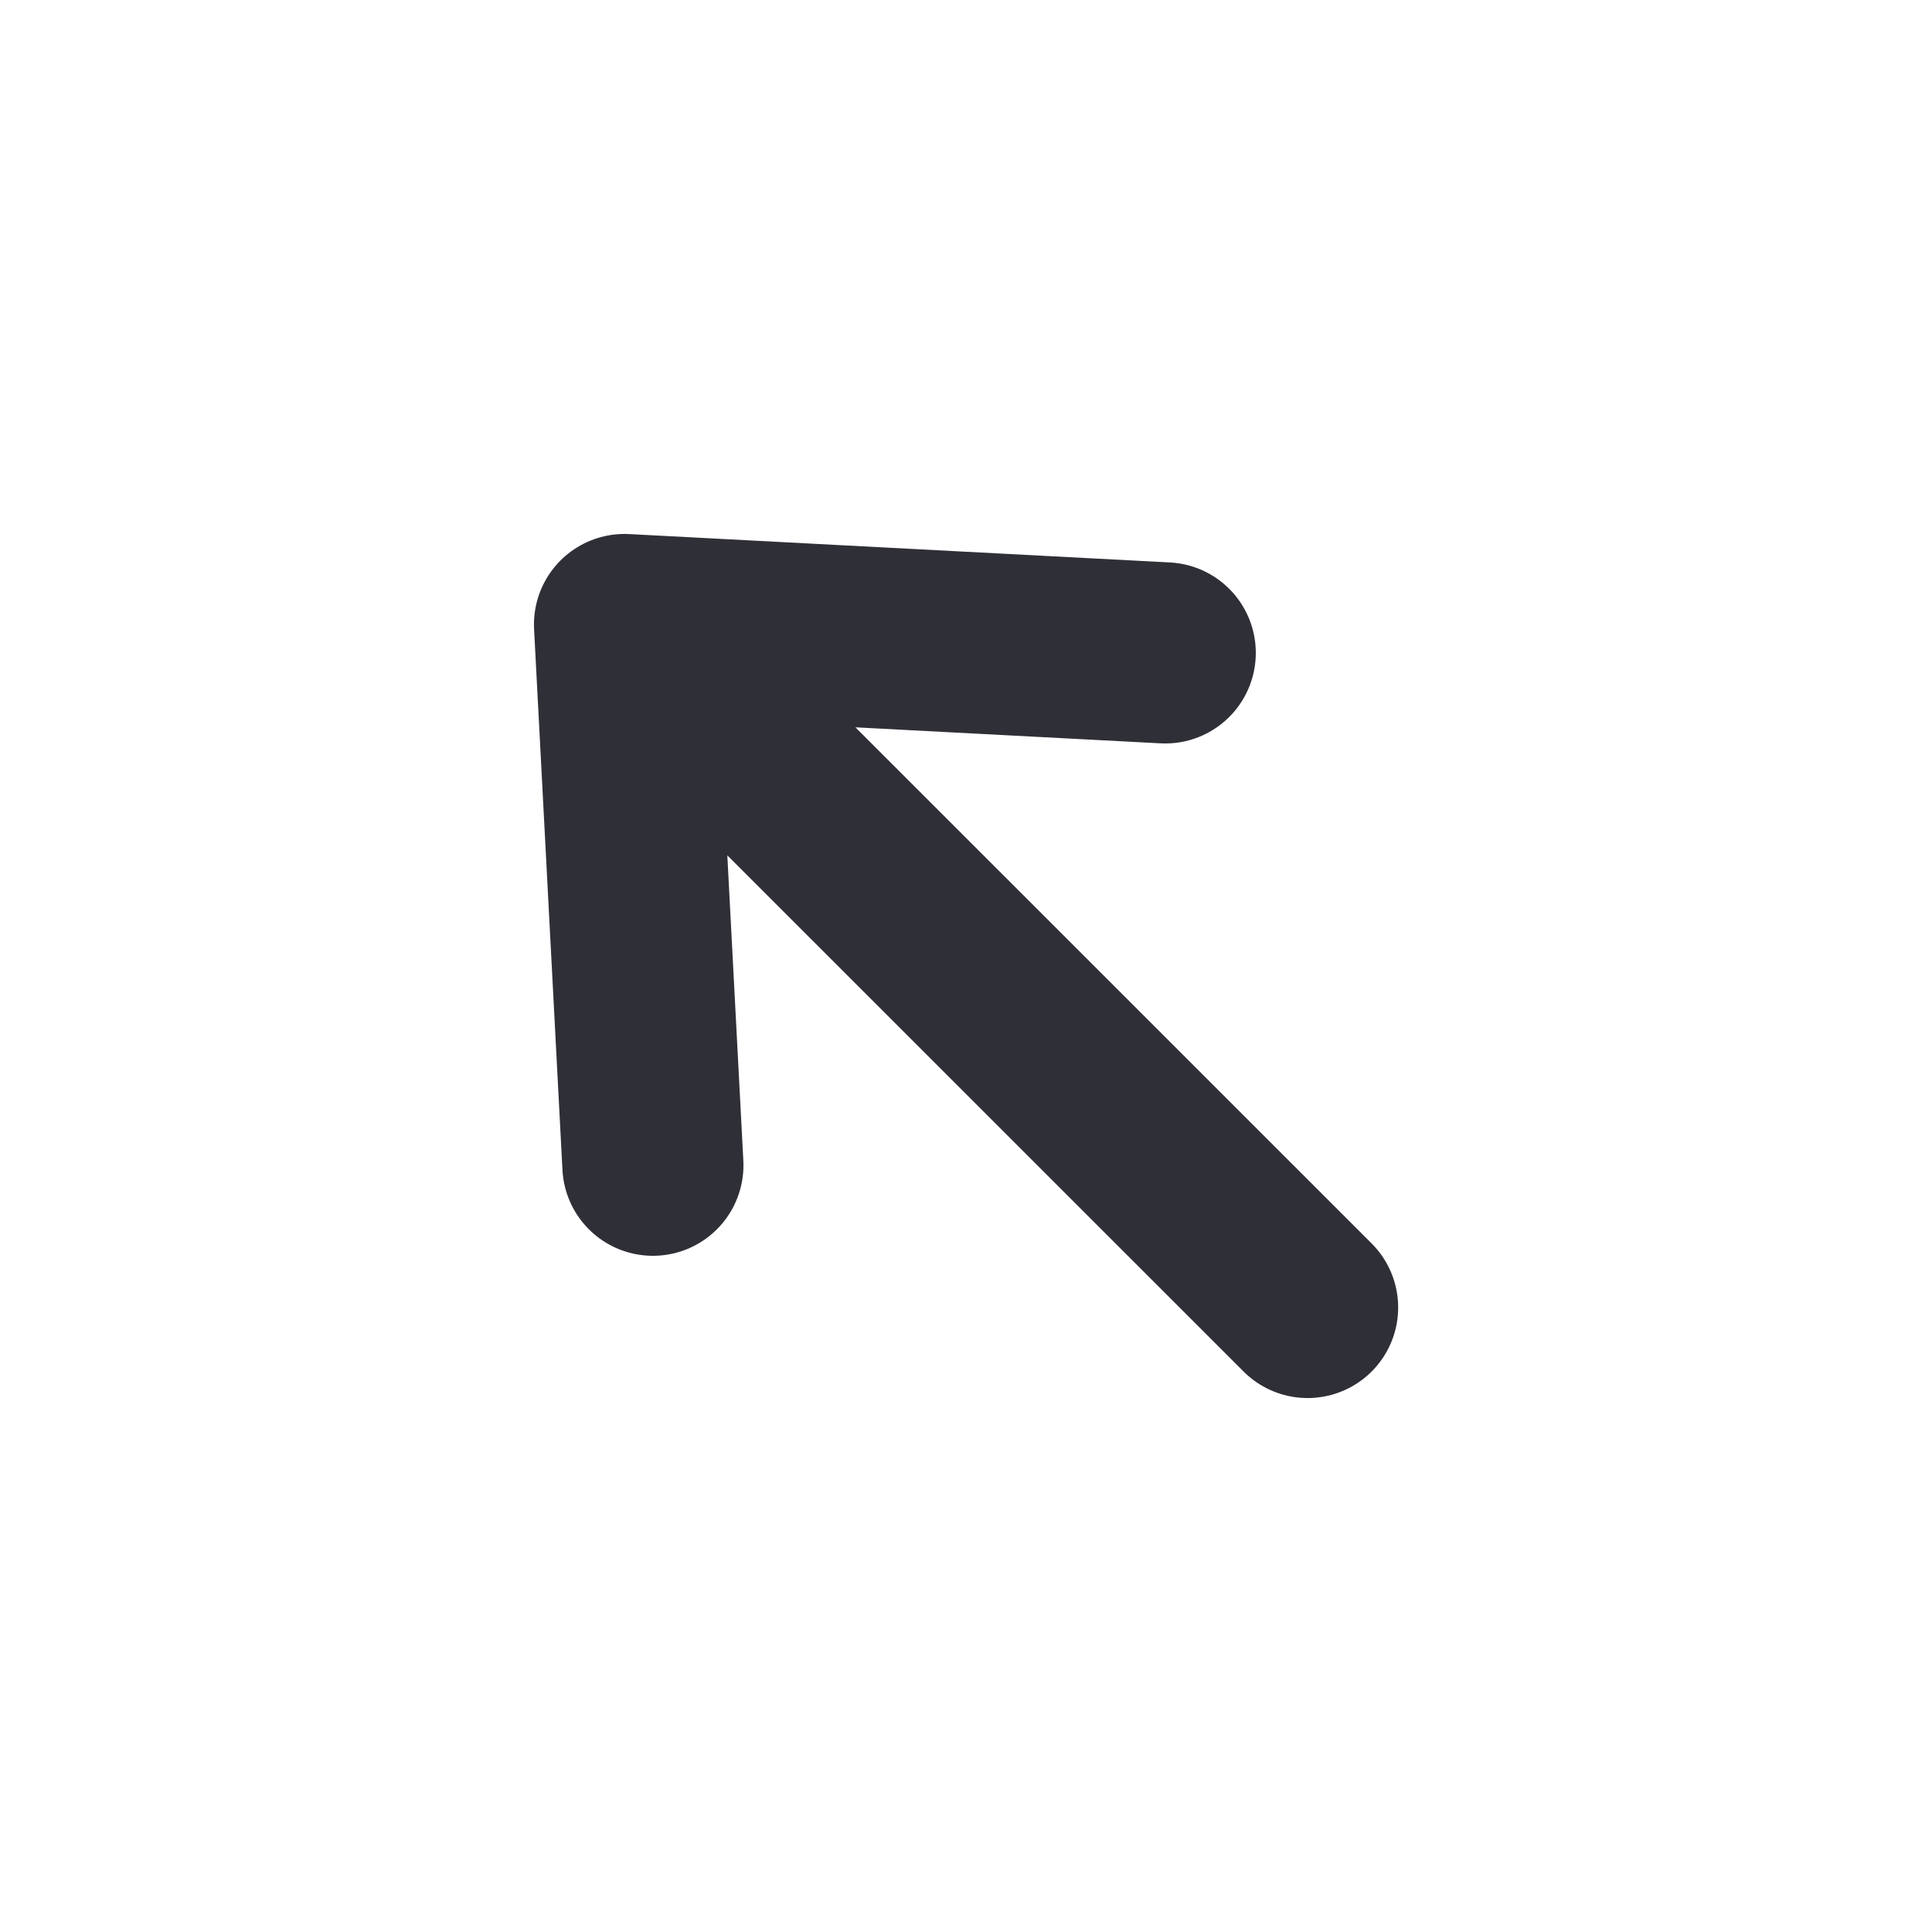
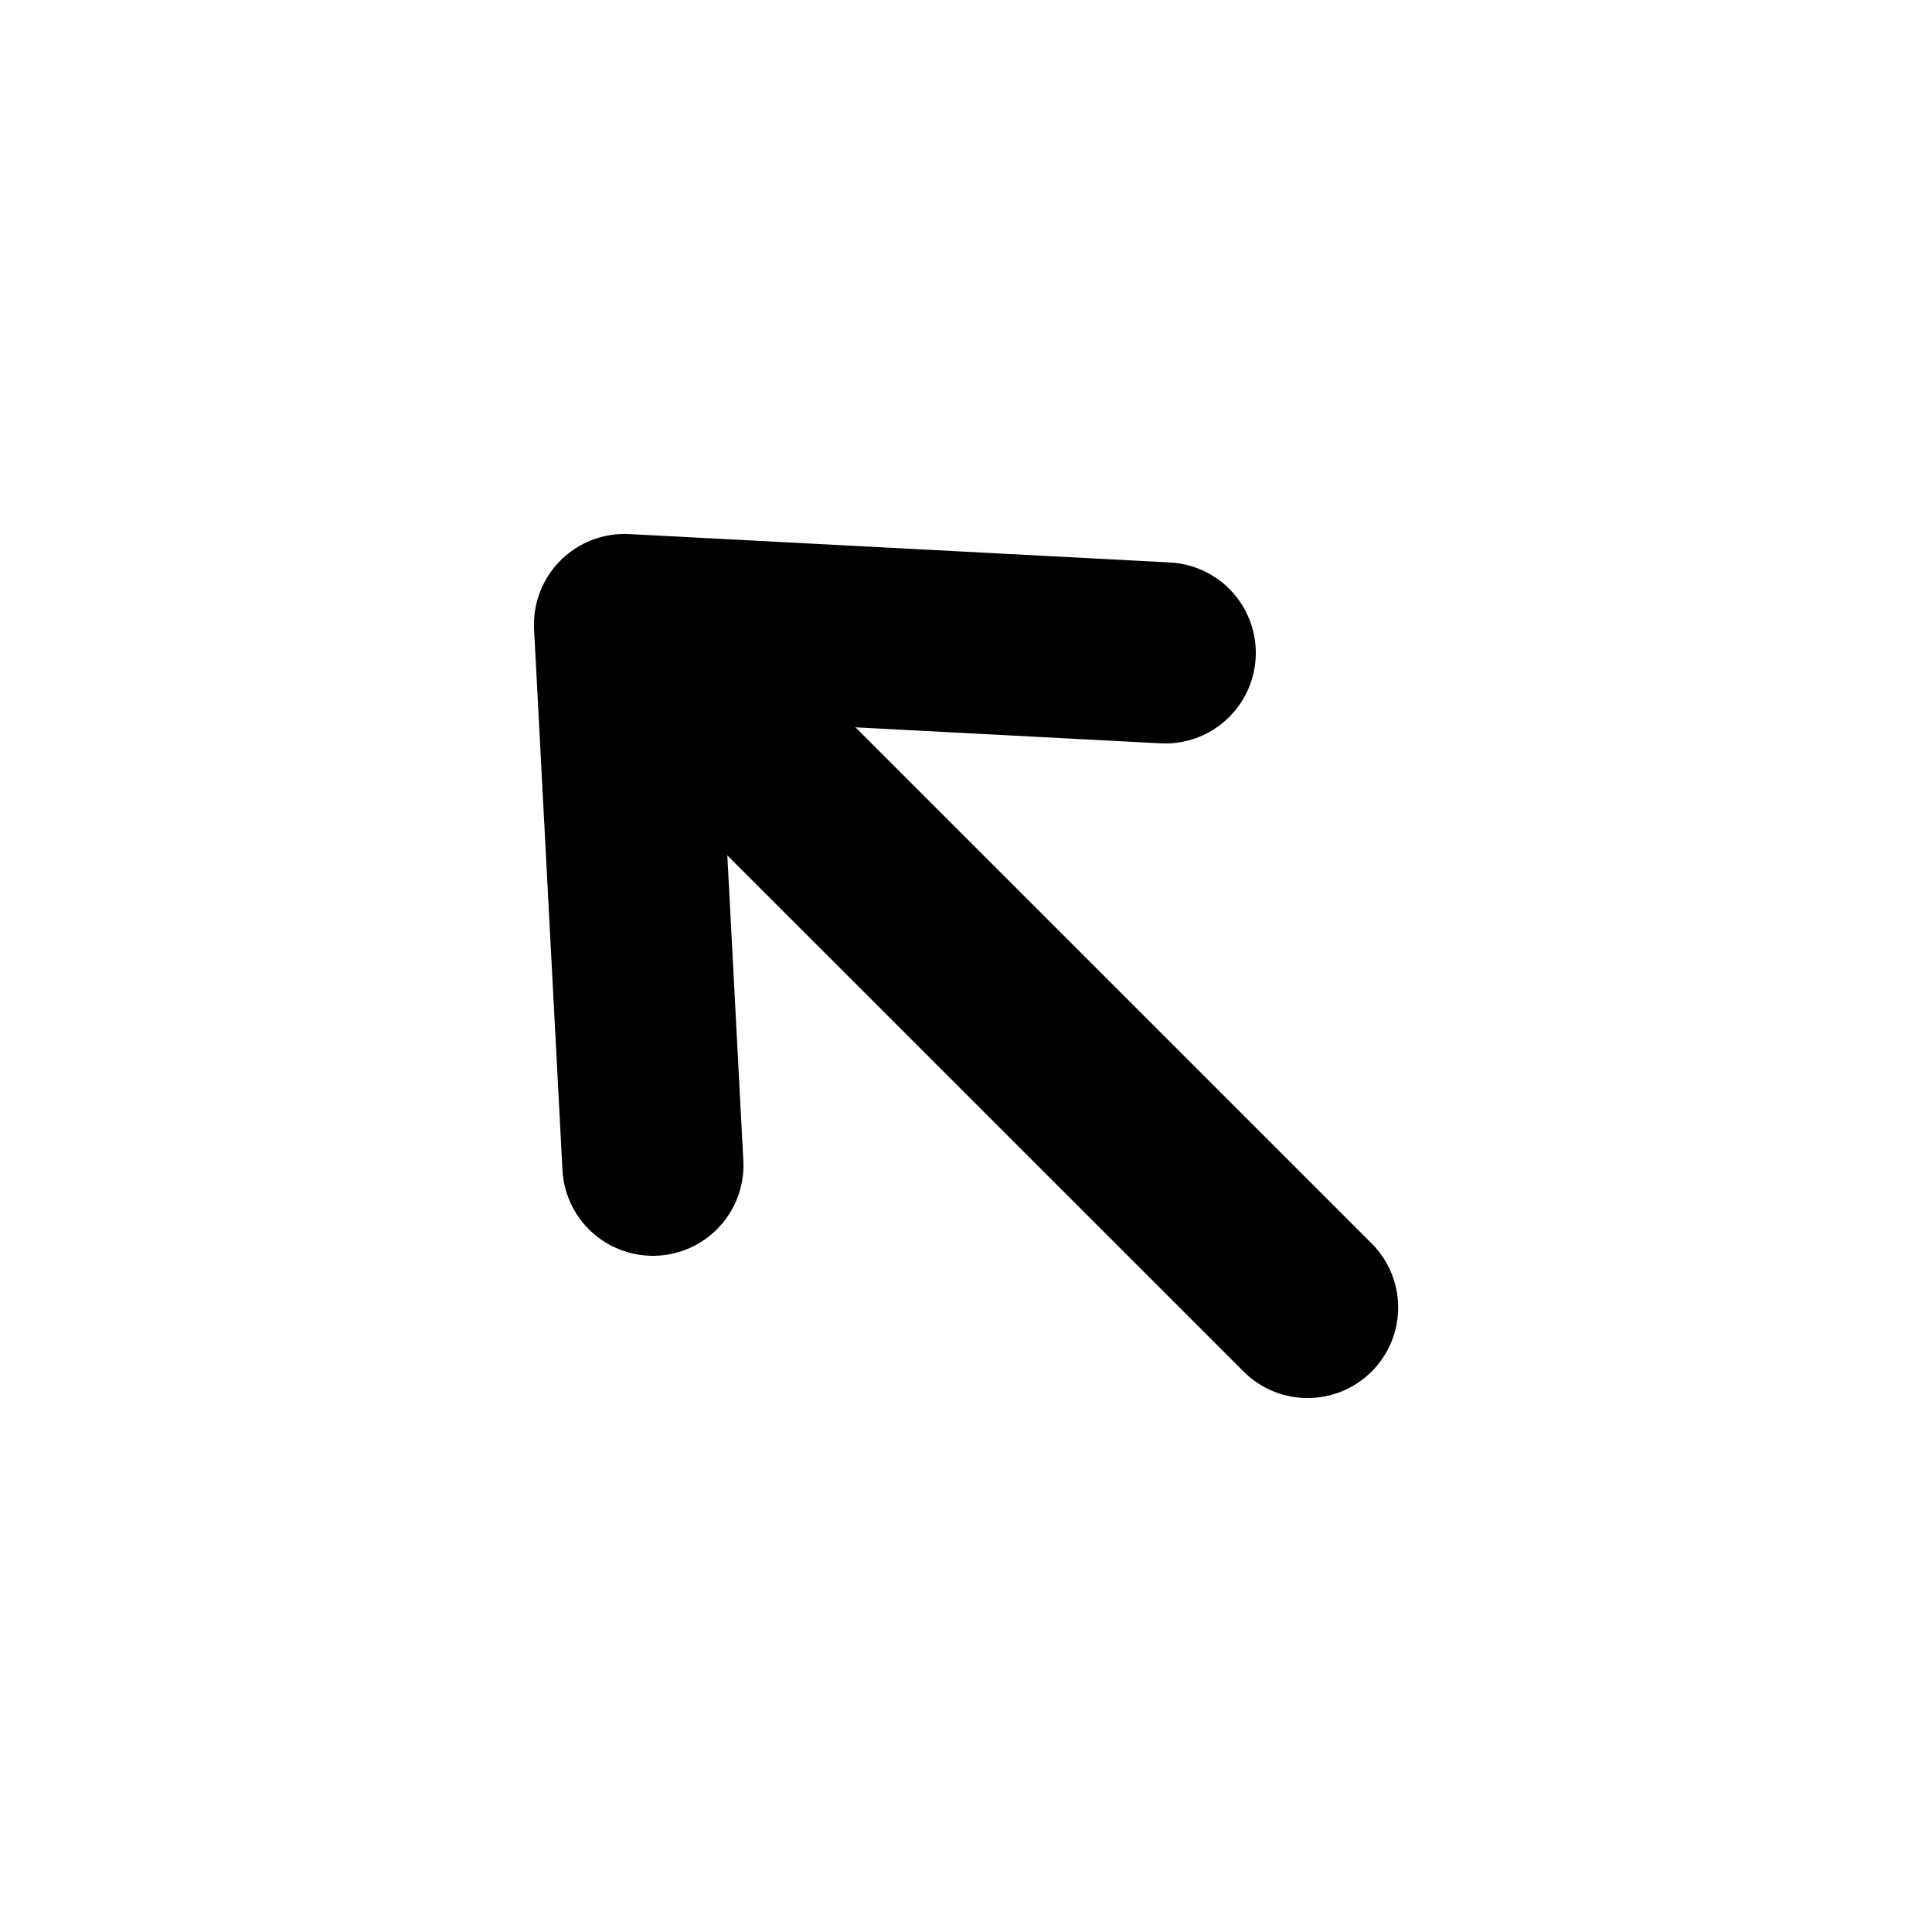
<svg xmlns="http://www.w3.org/2000/svg" width="16" height="16" viewBox="0 0 16 16" fill="none">
-   <path d="M9.65 5.407L5.172 5.172M5.172 5.172L5.407 9.65M5.172 5.172L10.829 10.828" stroke="#2F3037" stroke-width="1.5" stroke-linecap="round" stroke-linejoin="round" />
+   <path d="M9.65 5.407L5.172 5.172M5.172 5.172L5.407 9.65M5.172 5.172L10.829 10.828" stroke="currentColor" stroke-width="1.5" stroke-linecap="round" stroke-linejoin="round" />
</svg>
